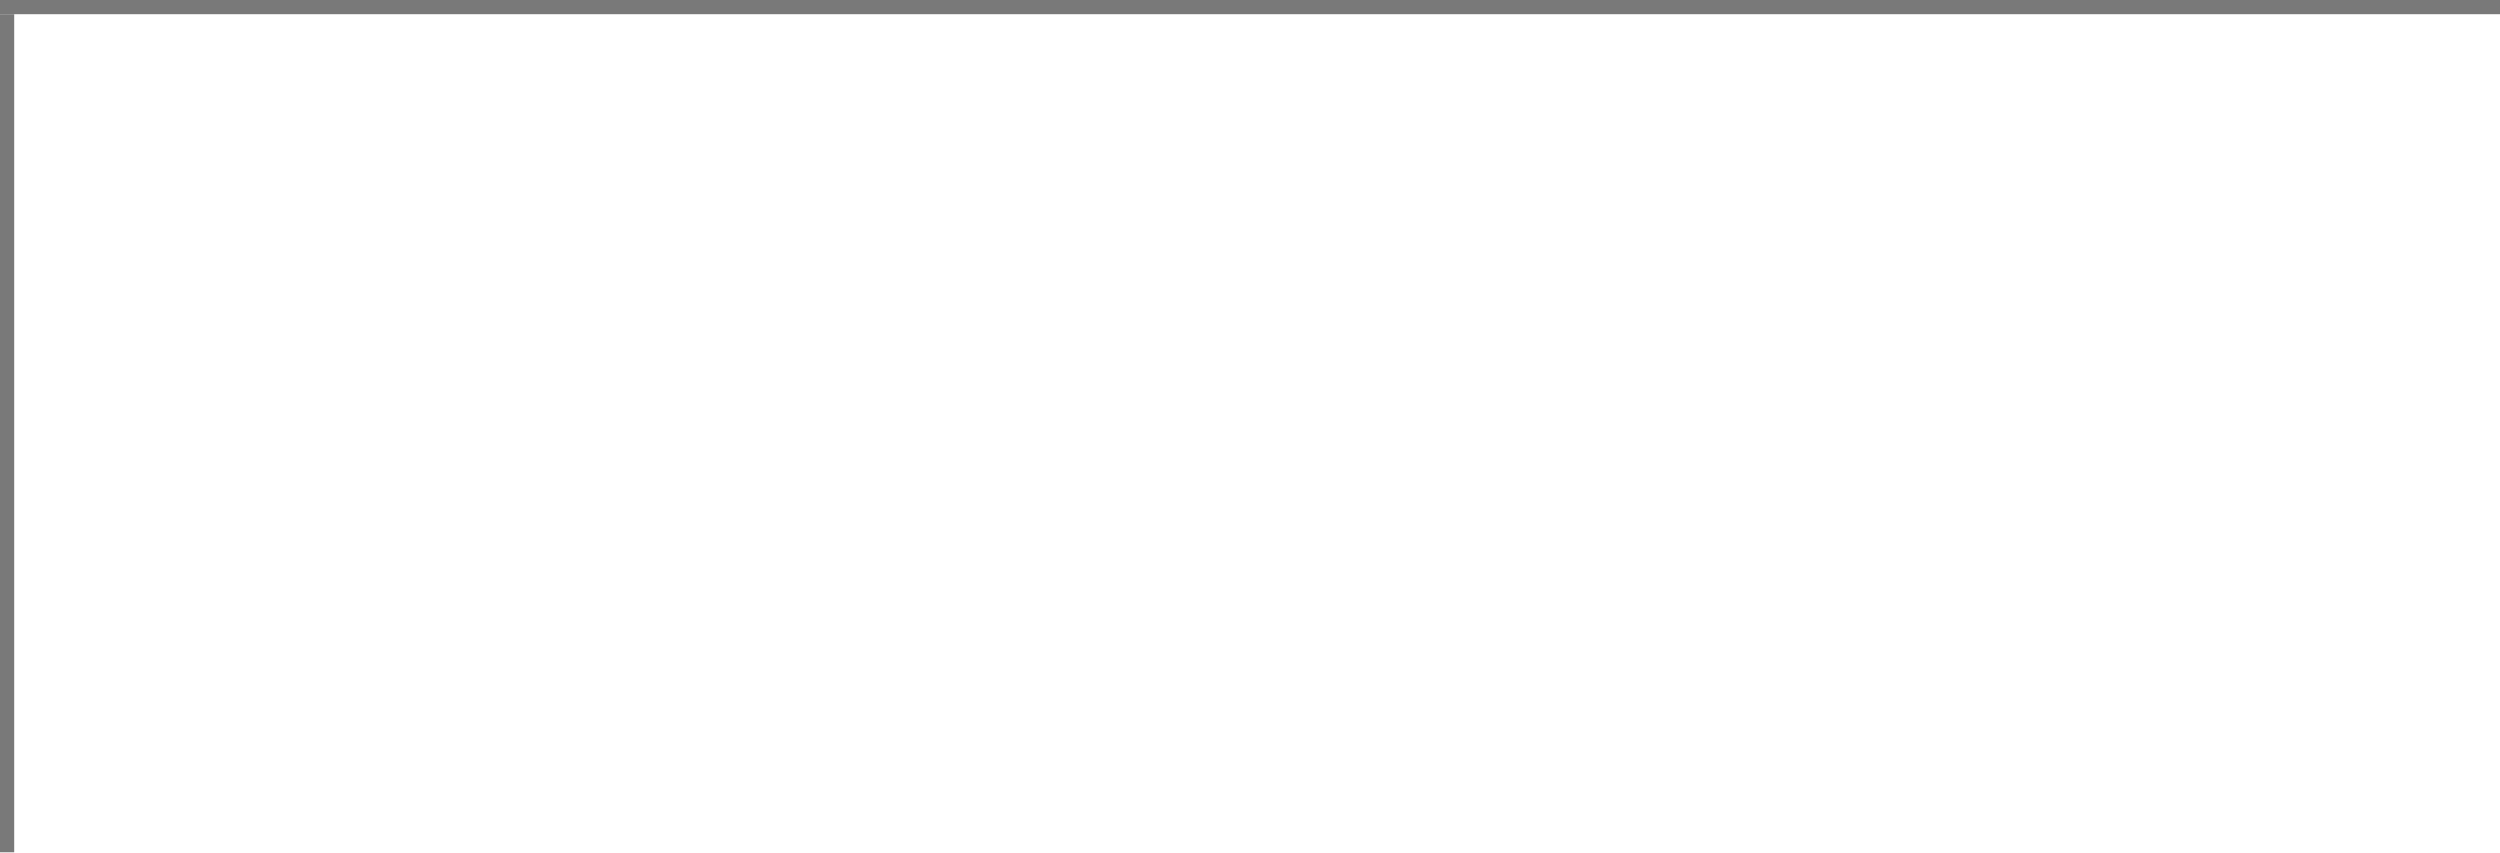
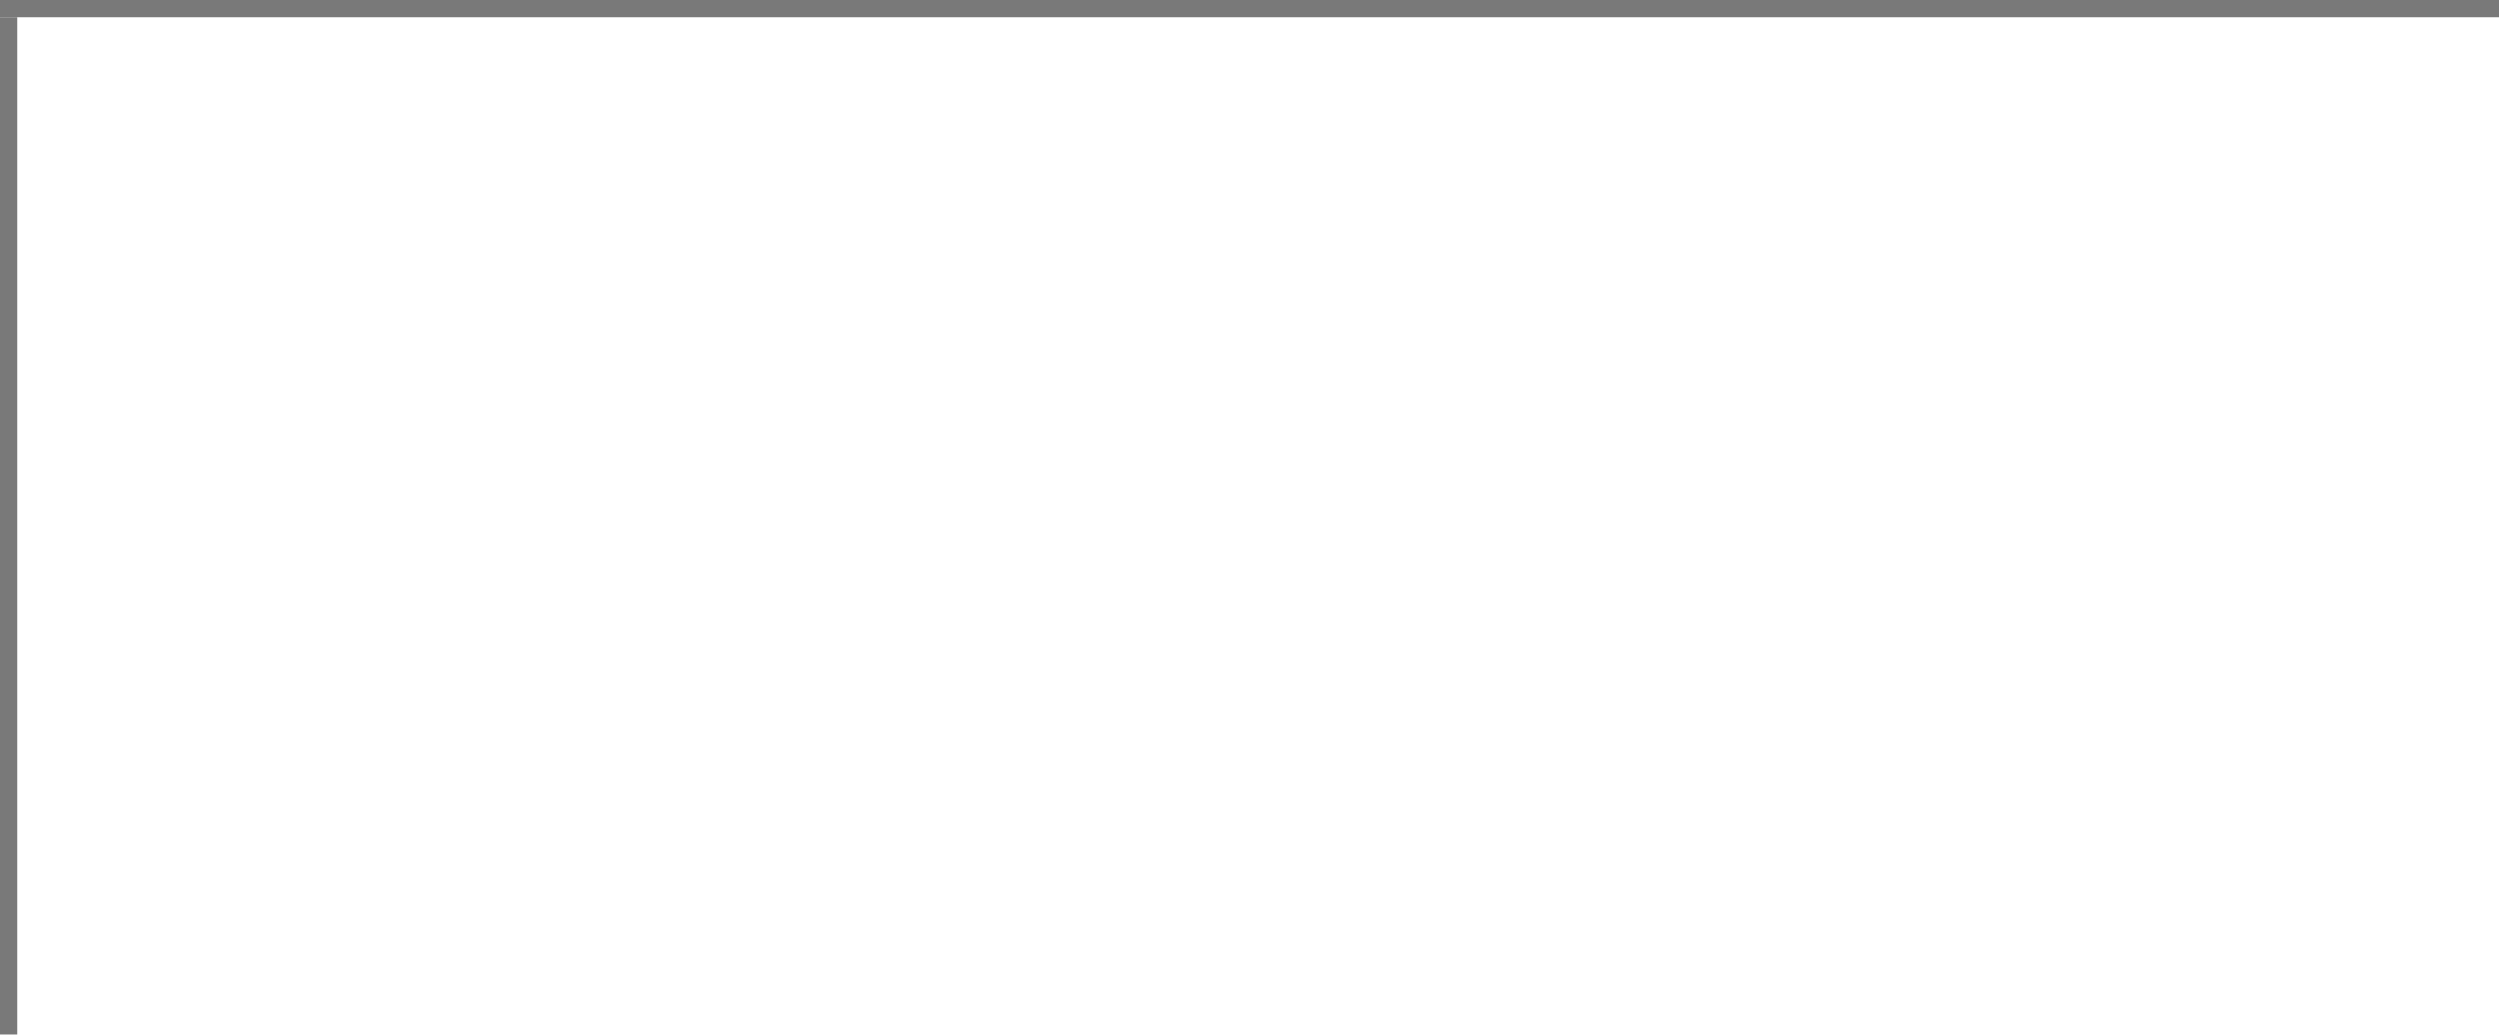
- <svg xmlns="http://www.w3.org/2000/svg" version="1.1" width="176px" height="60px" viewBox="301 30 176 60">
-   <path d="M 1 1  L 176 1  L 176 60  L 1 60  L 1 1  Z " fill-rule="nonzero" fill="rgba(255, 255, 255, 1)" stroke="none" transform="matrix(1 0 0 1 301 30 )" class="fill" />
-   <path d="M 0.5 1  L 0.5 60  " stroke-width="1" stroke-dasharray="0" stroke="rgba(121, 121, 121, 1)" fill="none" transform="matrix(1 0 0 1 301 30 )" class="stroke" />
-   <path d="M 0 0.5  L 176 0.5  " stroke-width="1" stroke-dasharray="0" stroke="rgba(121, 121, 121, 1)" fill="none" transform="matrix(1 0 0 1 301 30 )" class="stroke" />
+ <svg xmlns="http://www.w3.org/2000/svg" version="1.1" width="145px" height="60px" viewBox="38 30 145 60">
+   <path d="M 1 1  L 145 1  L 145 60  L 1 60  L 1 1  Z " fill-rule="nonzero" fill="rgba(255, 255, 255, 1)" stroke="none" transform="matrix(1 0 0 1 38 30 )" class="fill" />
+   <path d="M 0.5 1  L 0.5 60  " stroke-width="1" stroke-dasharray="0" stroke="rgba(121, 121, 121, 1)" fill="none" transform="matrix(1 0 0 1 38 30 )" class="stroke" />
+   <path d="M 0 0.5  L 145 0.5  " stroke-width="1" stroke-dasharray="0" stroke="rgba(121, 121, 121, 1)" fill="none" transform="matrix(1 0 0 1 38 30 )" class="stroke" />
</svg>
